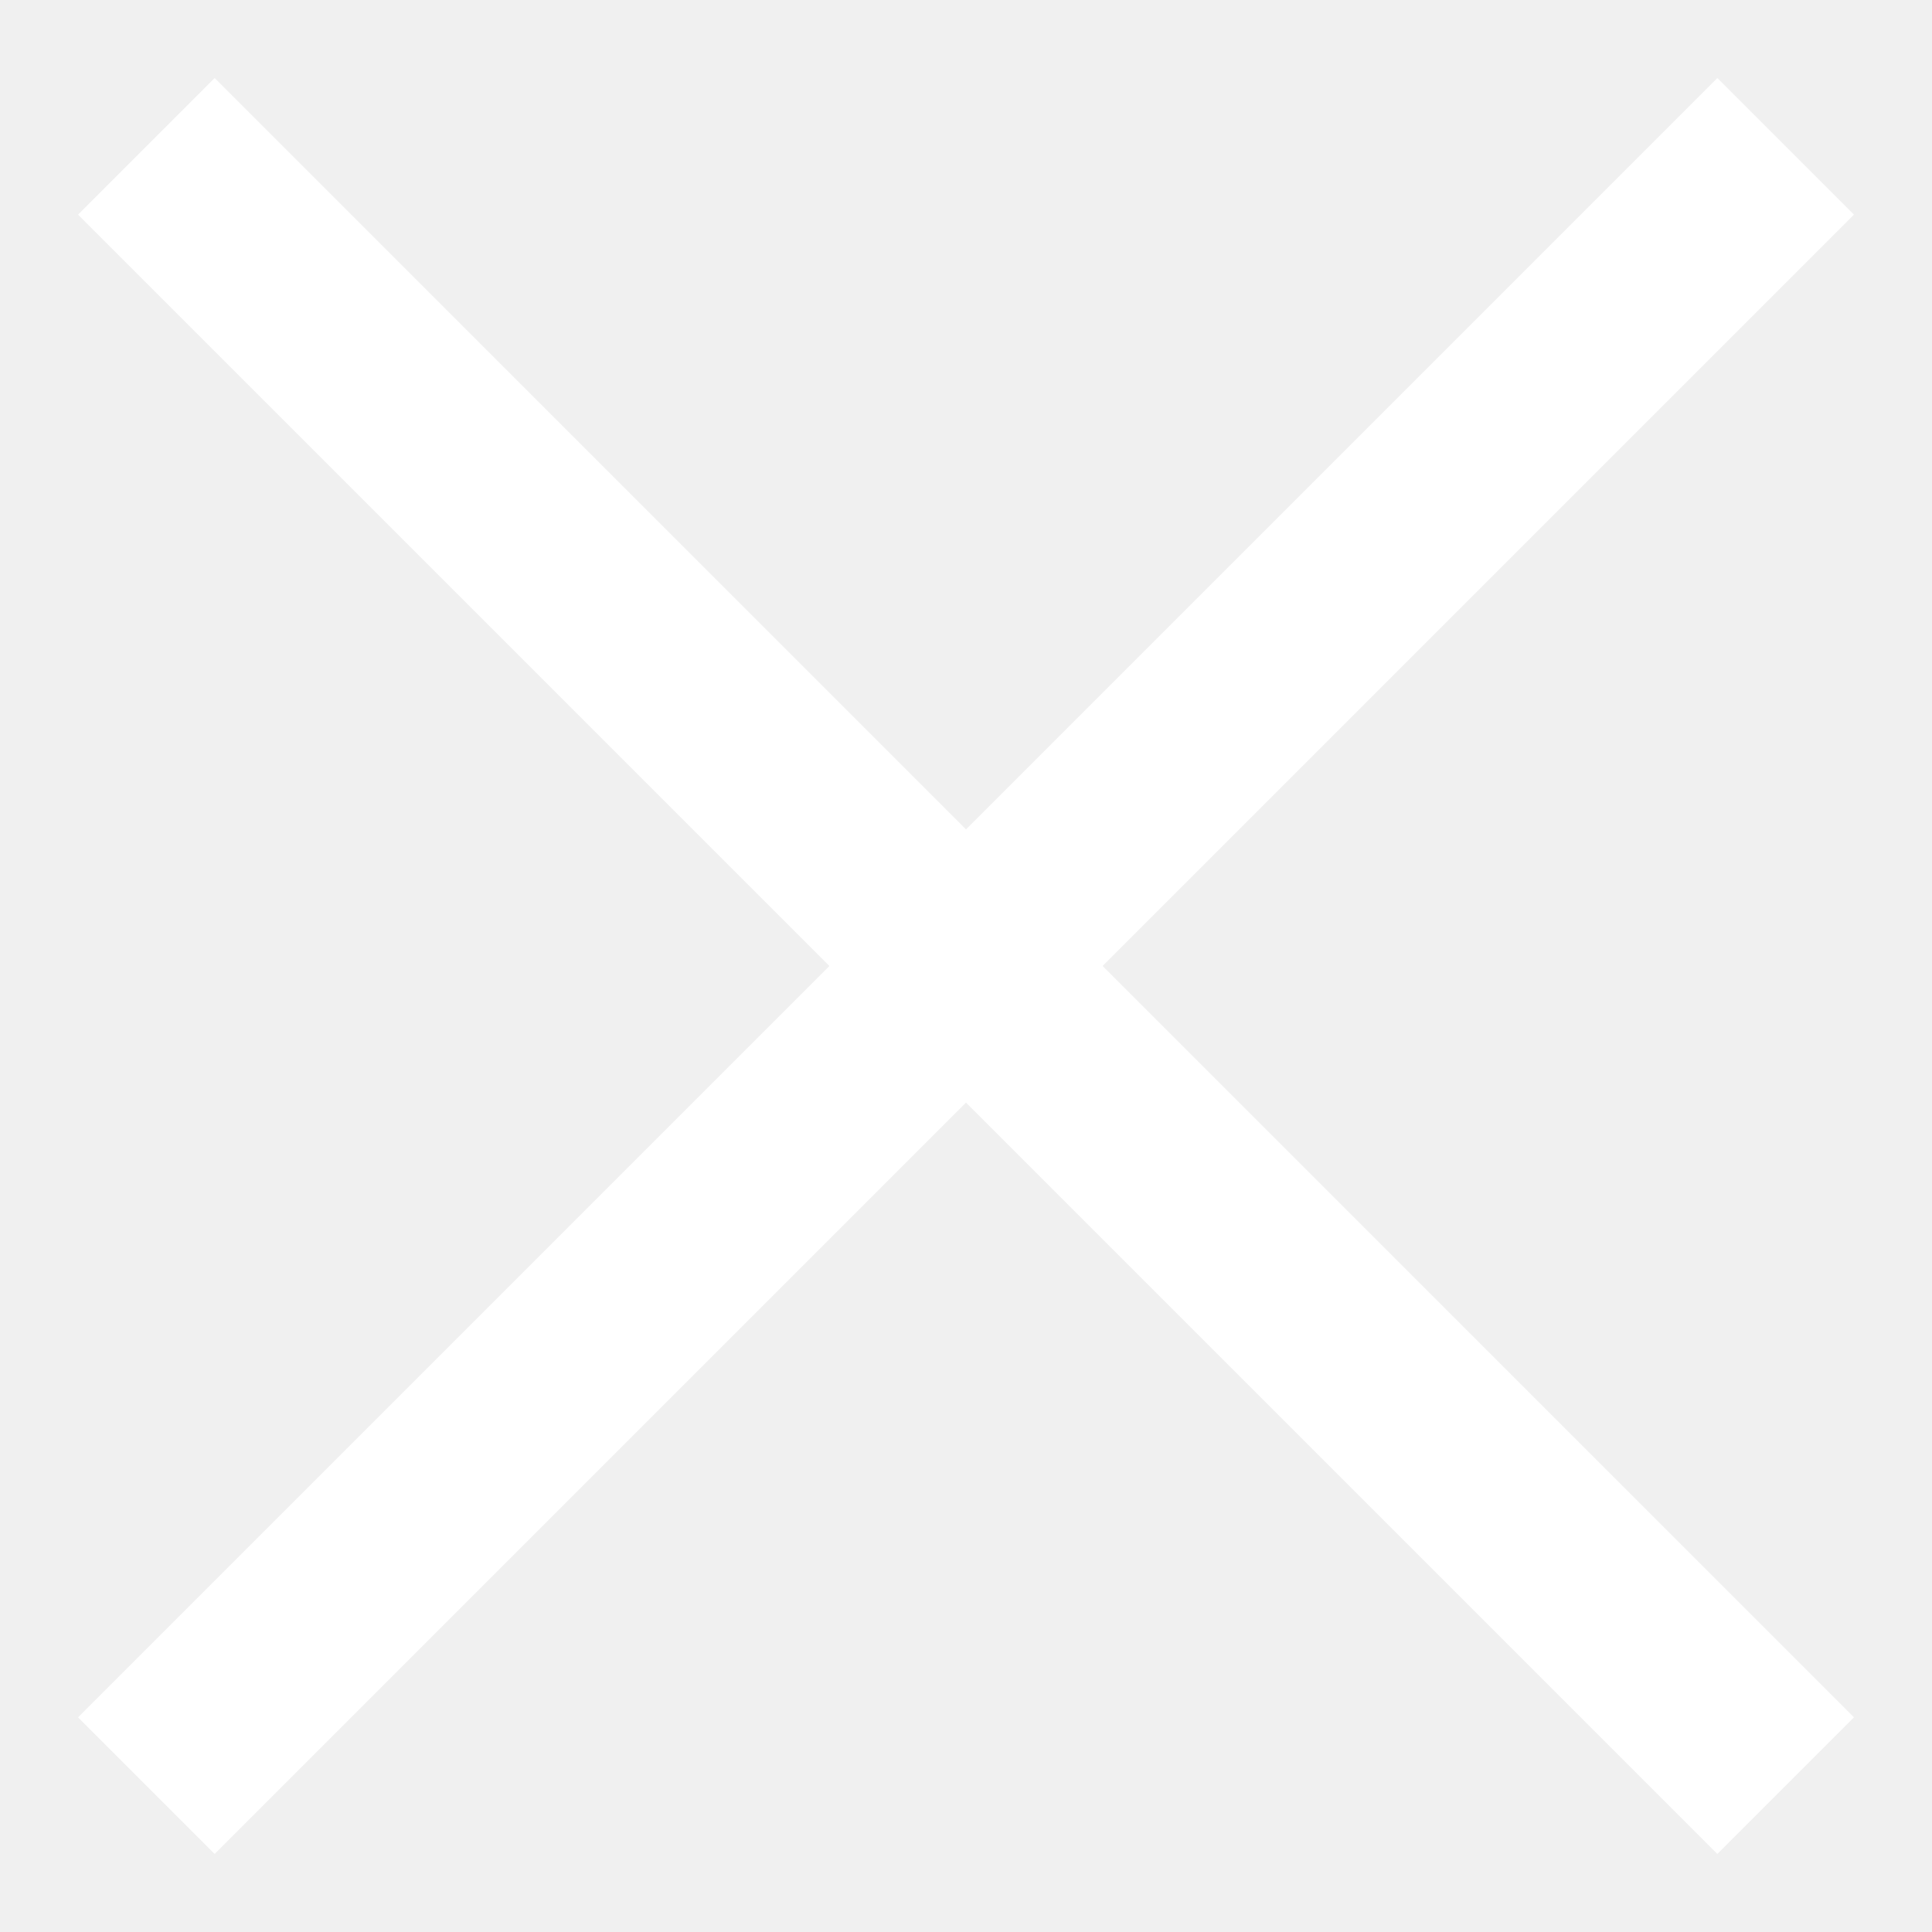
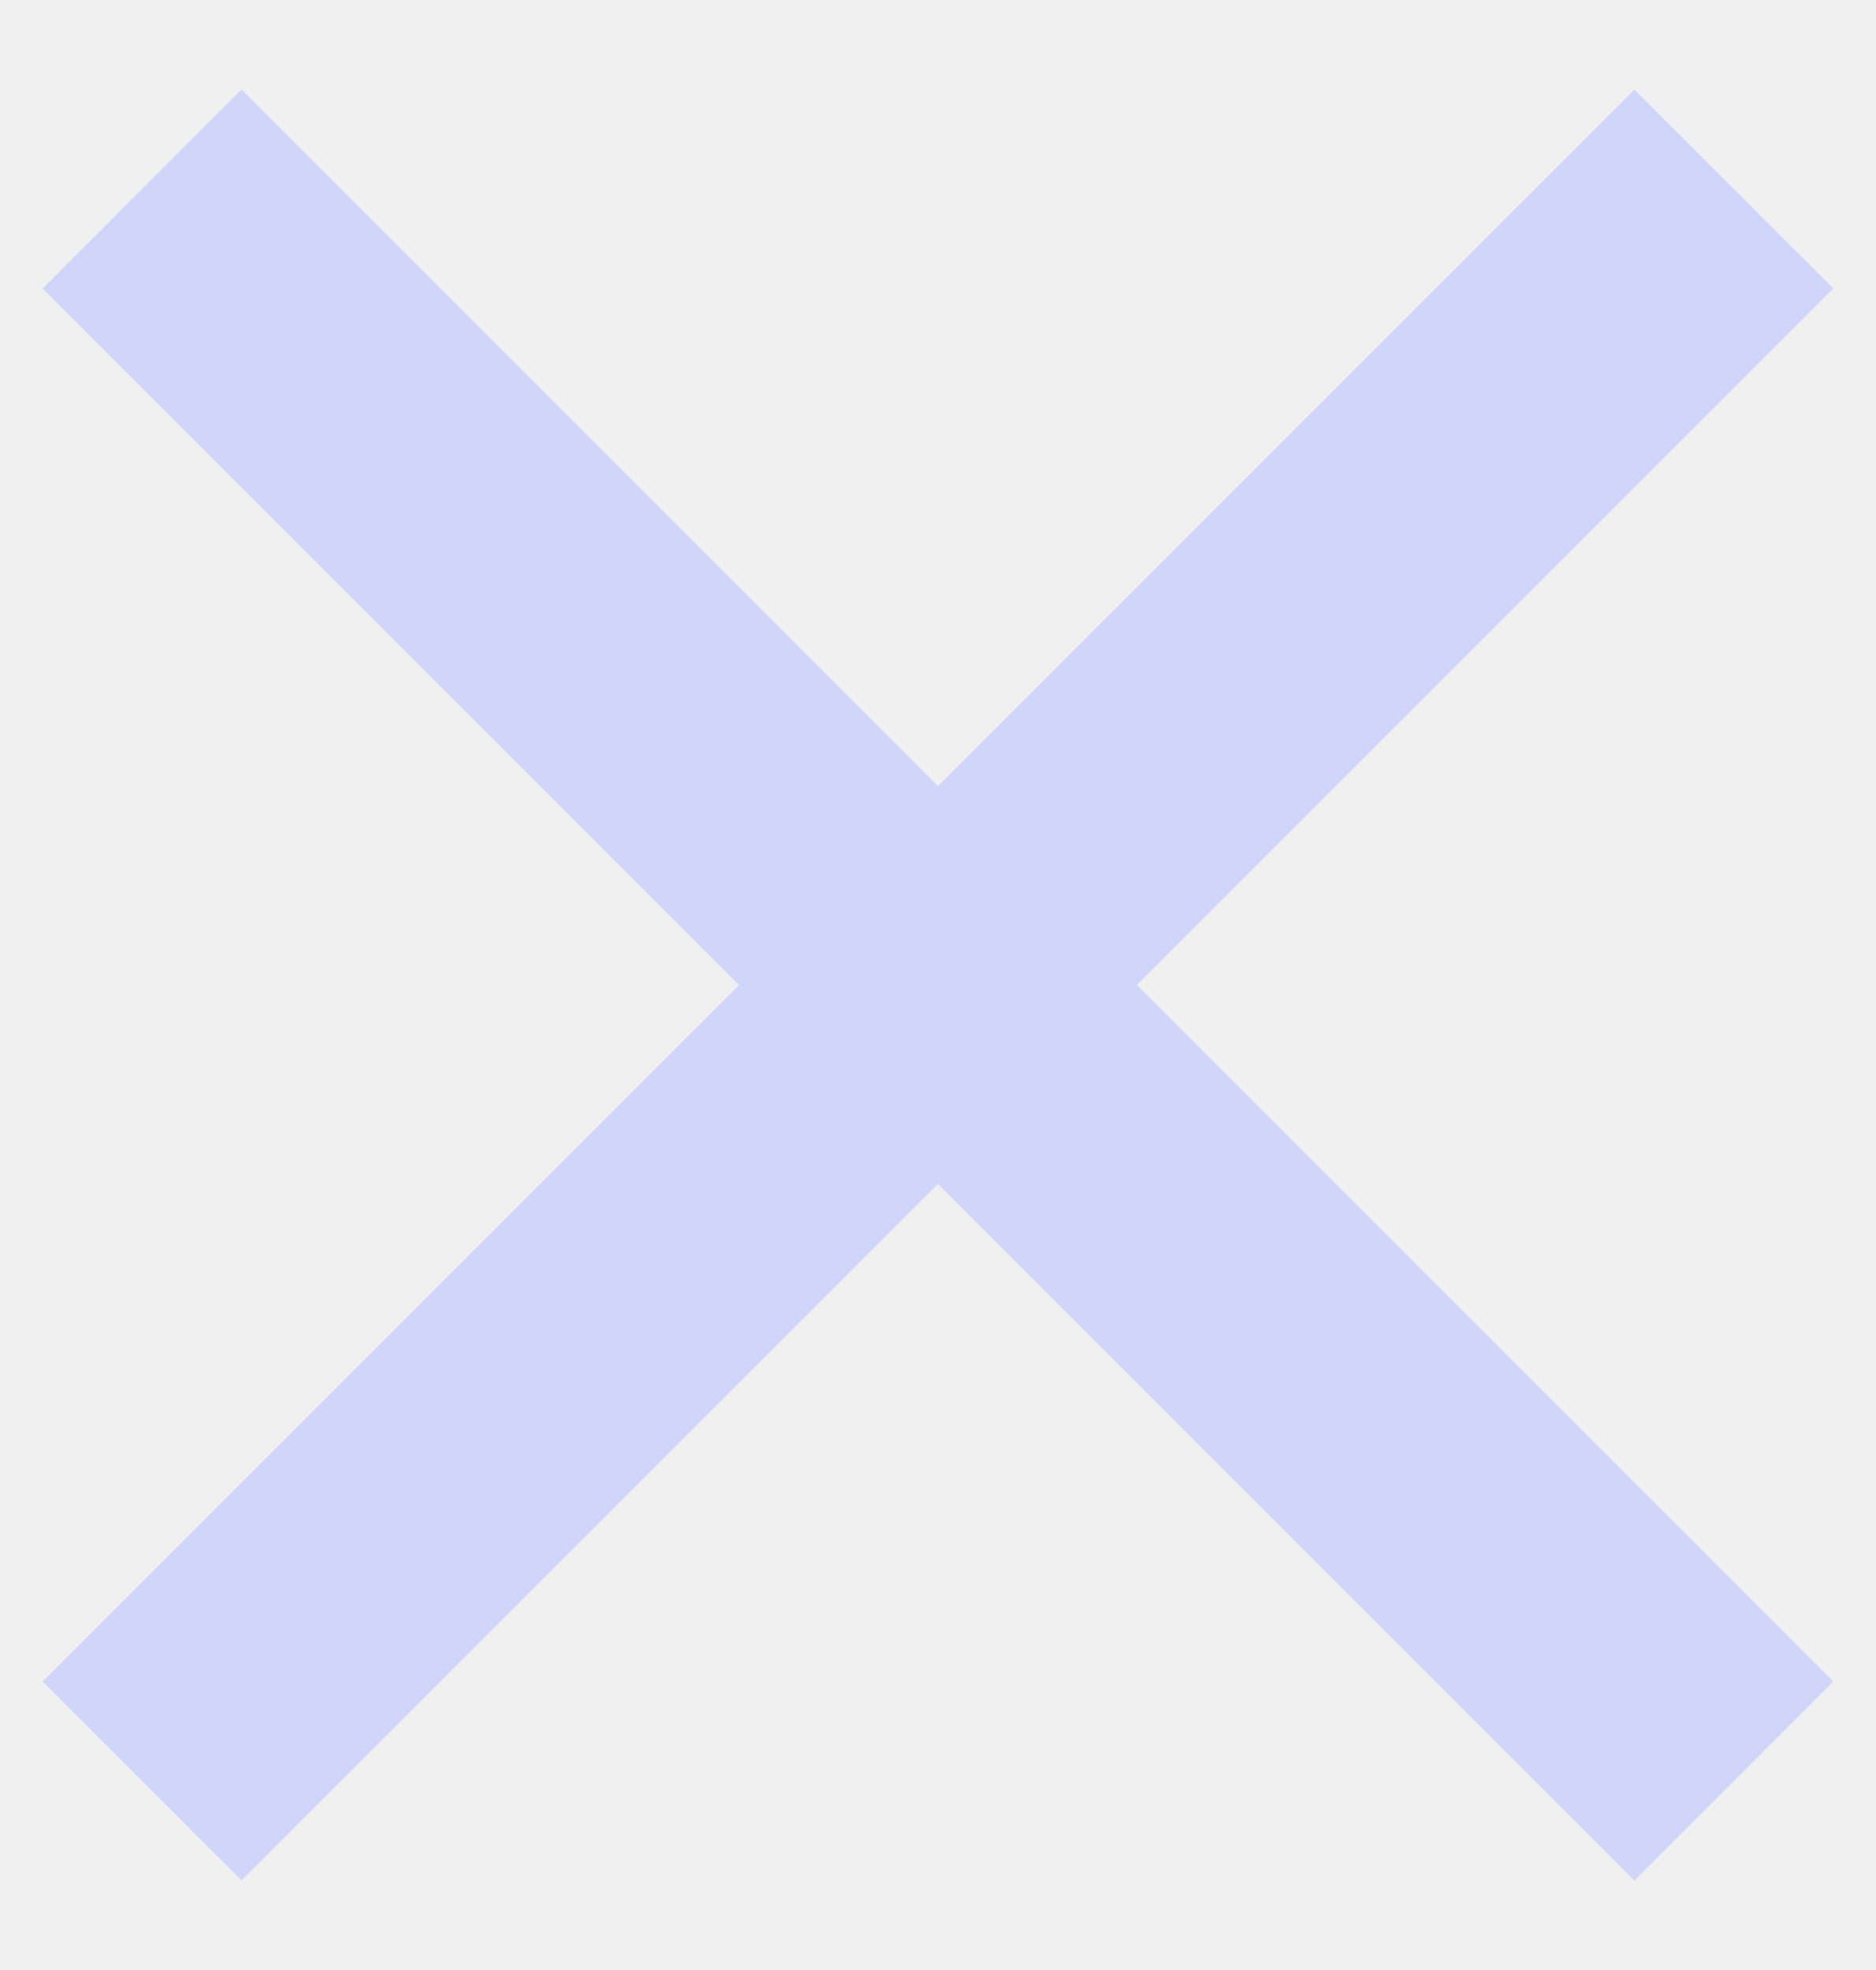
- <svg xmlns="http://www.w3.org/2000/svg" width="20" height="20">
-   <path d="M17.778.808l1.414 1.414L11.414 10l7.778 7.778-1.414 1.414L10 11.414l-7.778 7.778-1.414-1.414L8.586 10 .808 2.222 2.222.808 10 8.586 17.778.808z" fill="#FFF" fill-rule="evenodd" />
+ <svg xmlns="http://www.w3.org/2000/svg" width="20" height="21">
+   <g fill="#D0D6F9" fill-rule="evenodd">
+     <path d="M2.575.954l16.97 16.97-2.12 2.122L.455 3.076z" />
+     <path d="M.454 17.925L17.424.955l2.122 2.12-16.97 16.97z" />
+   </g>
</svg>
